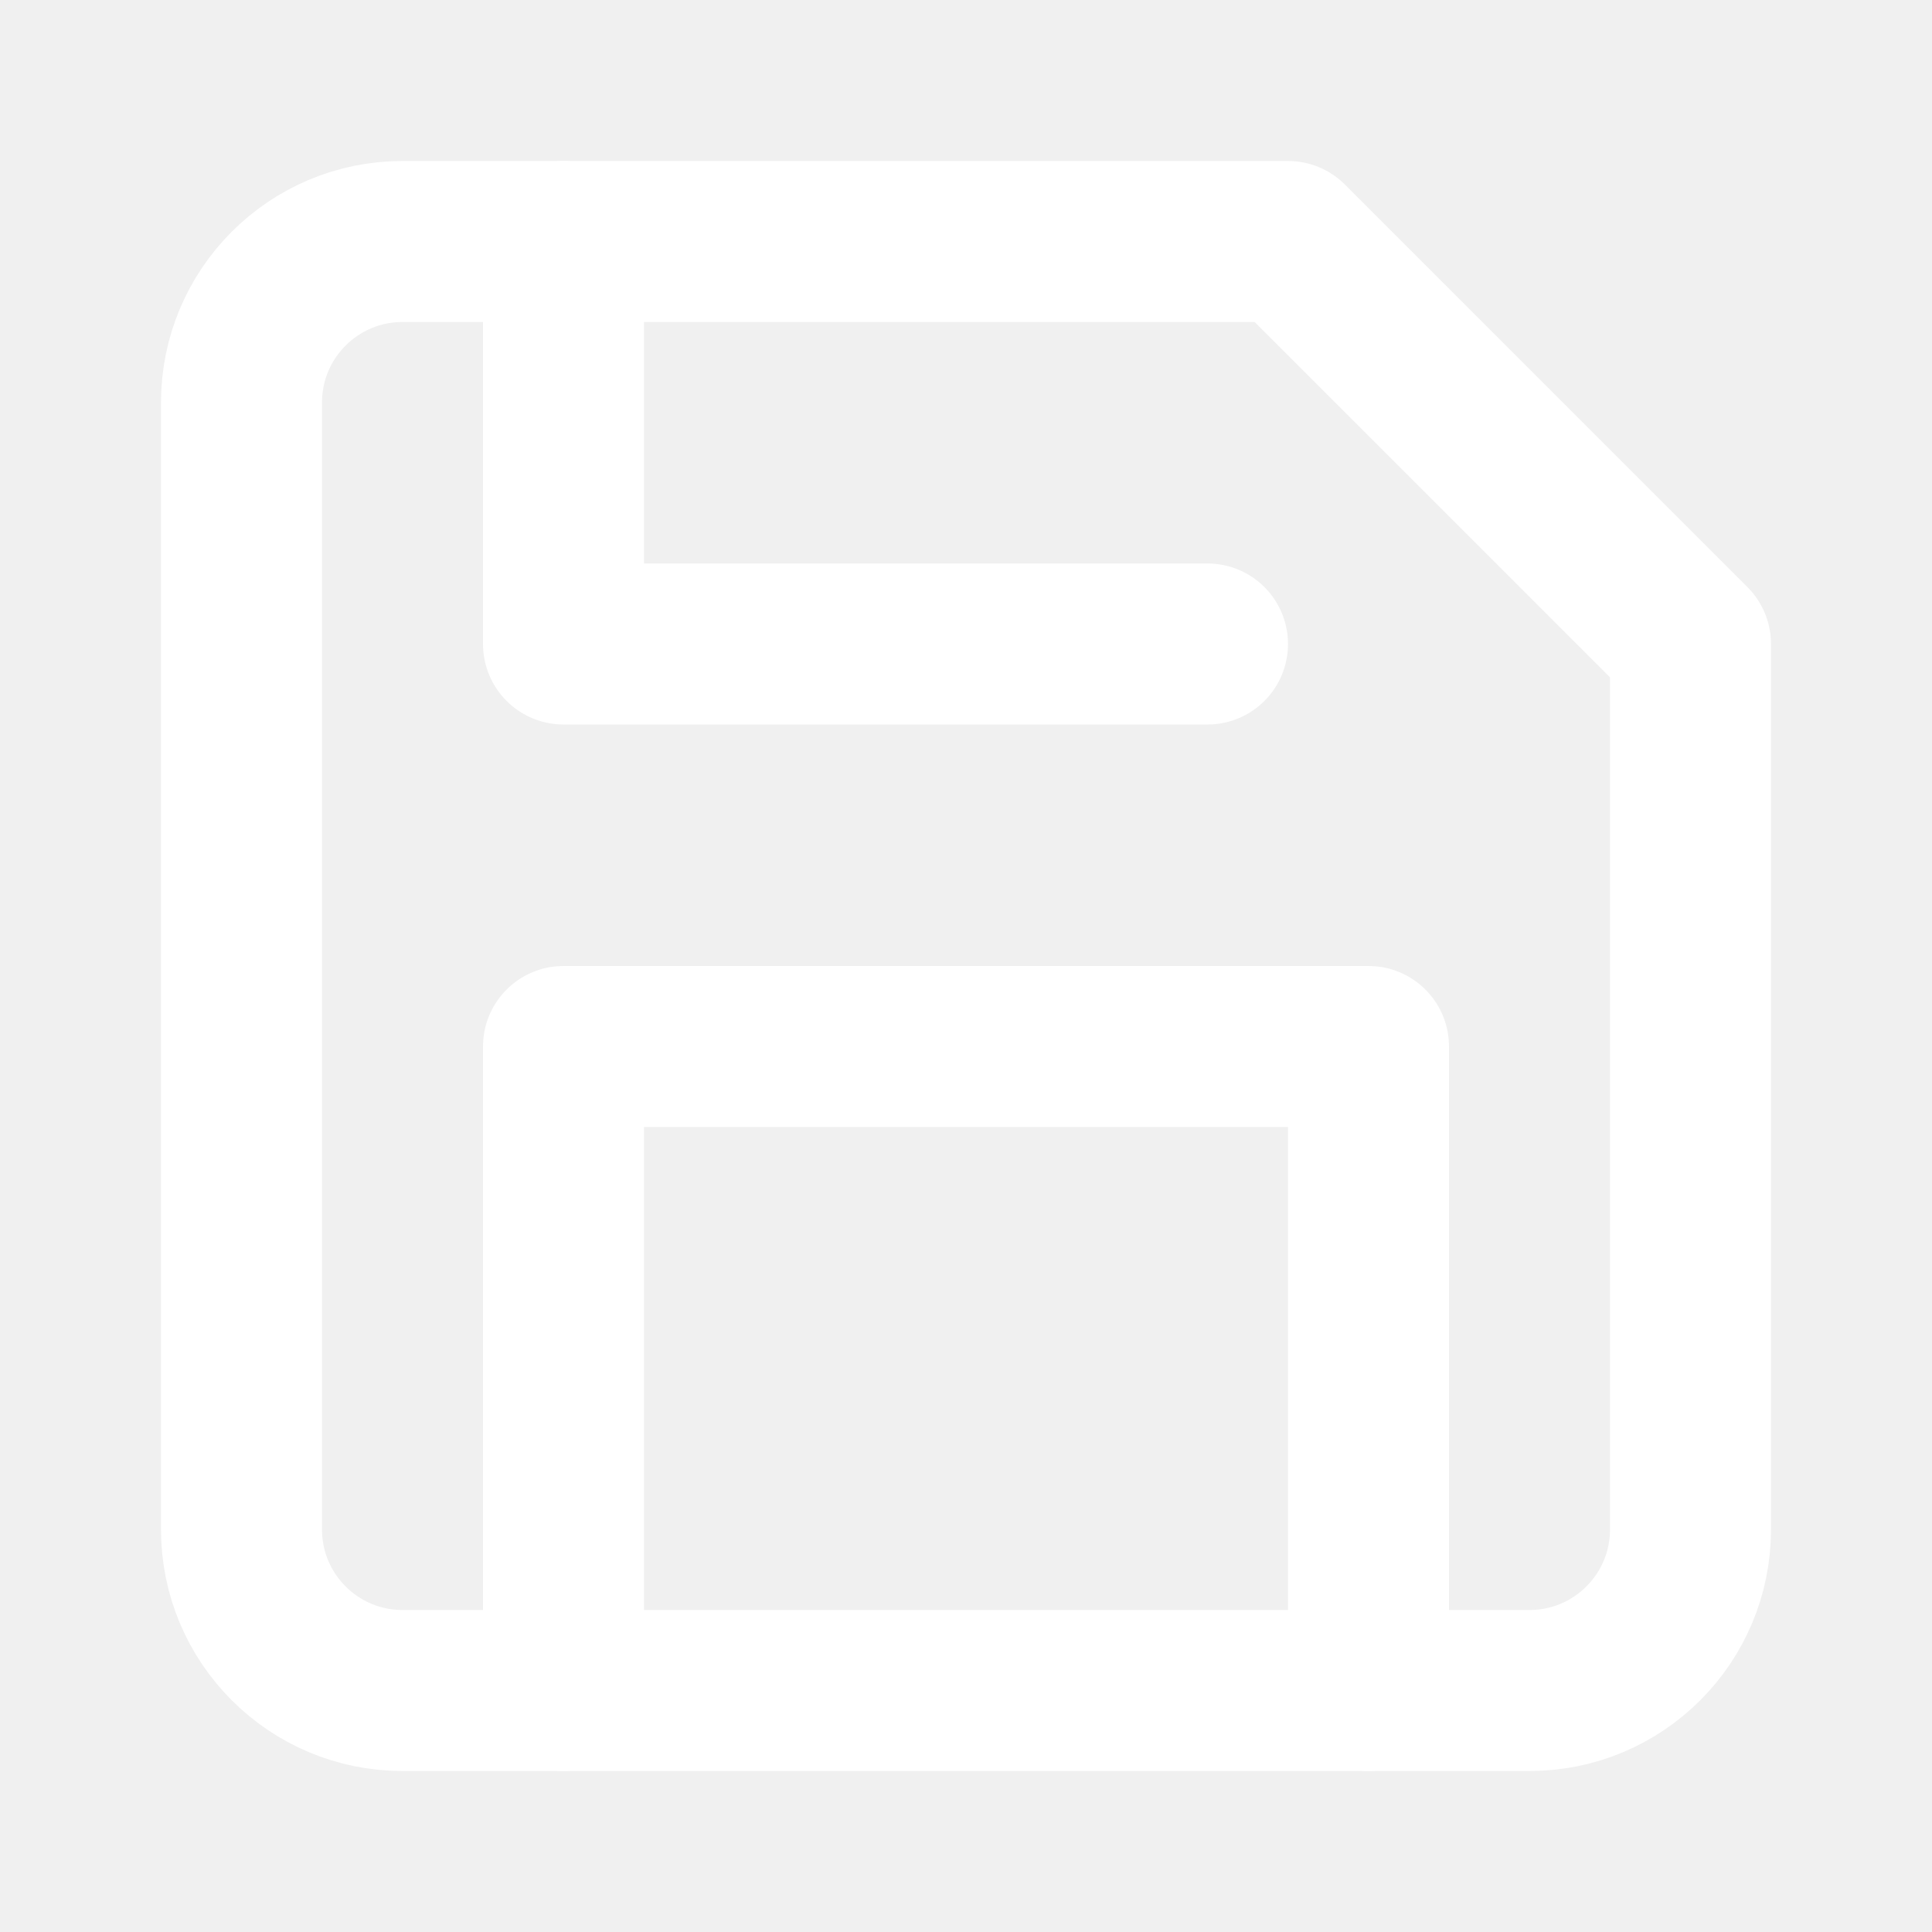
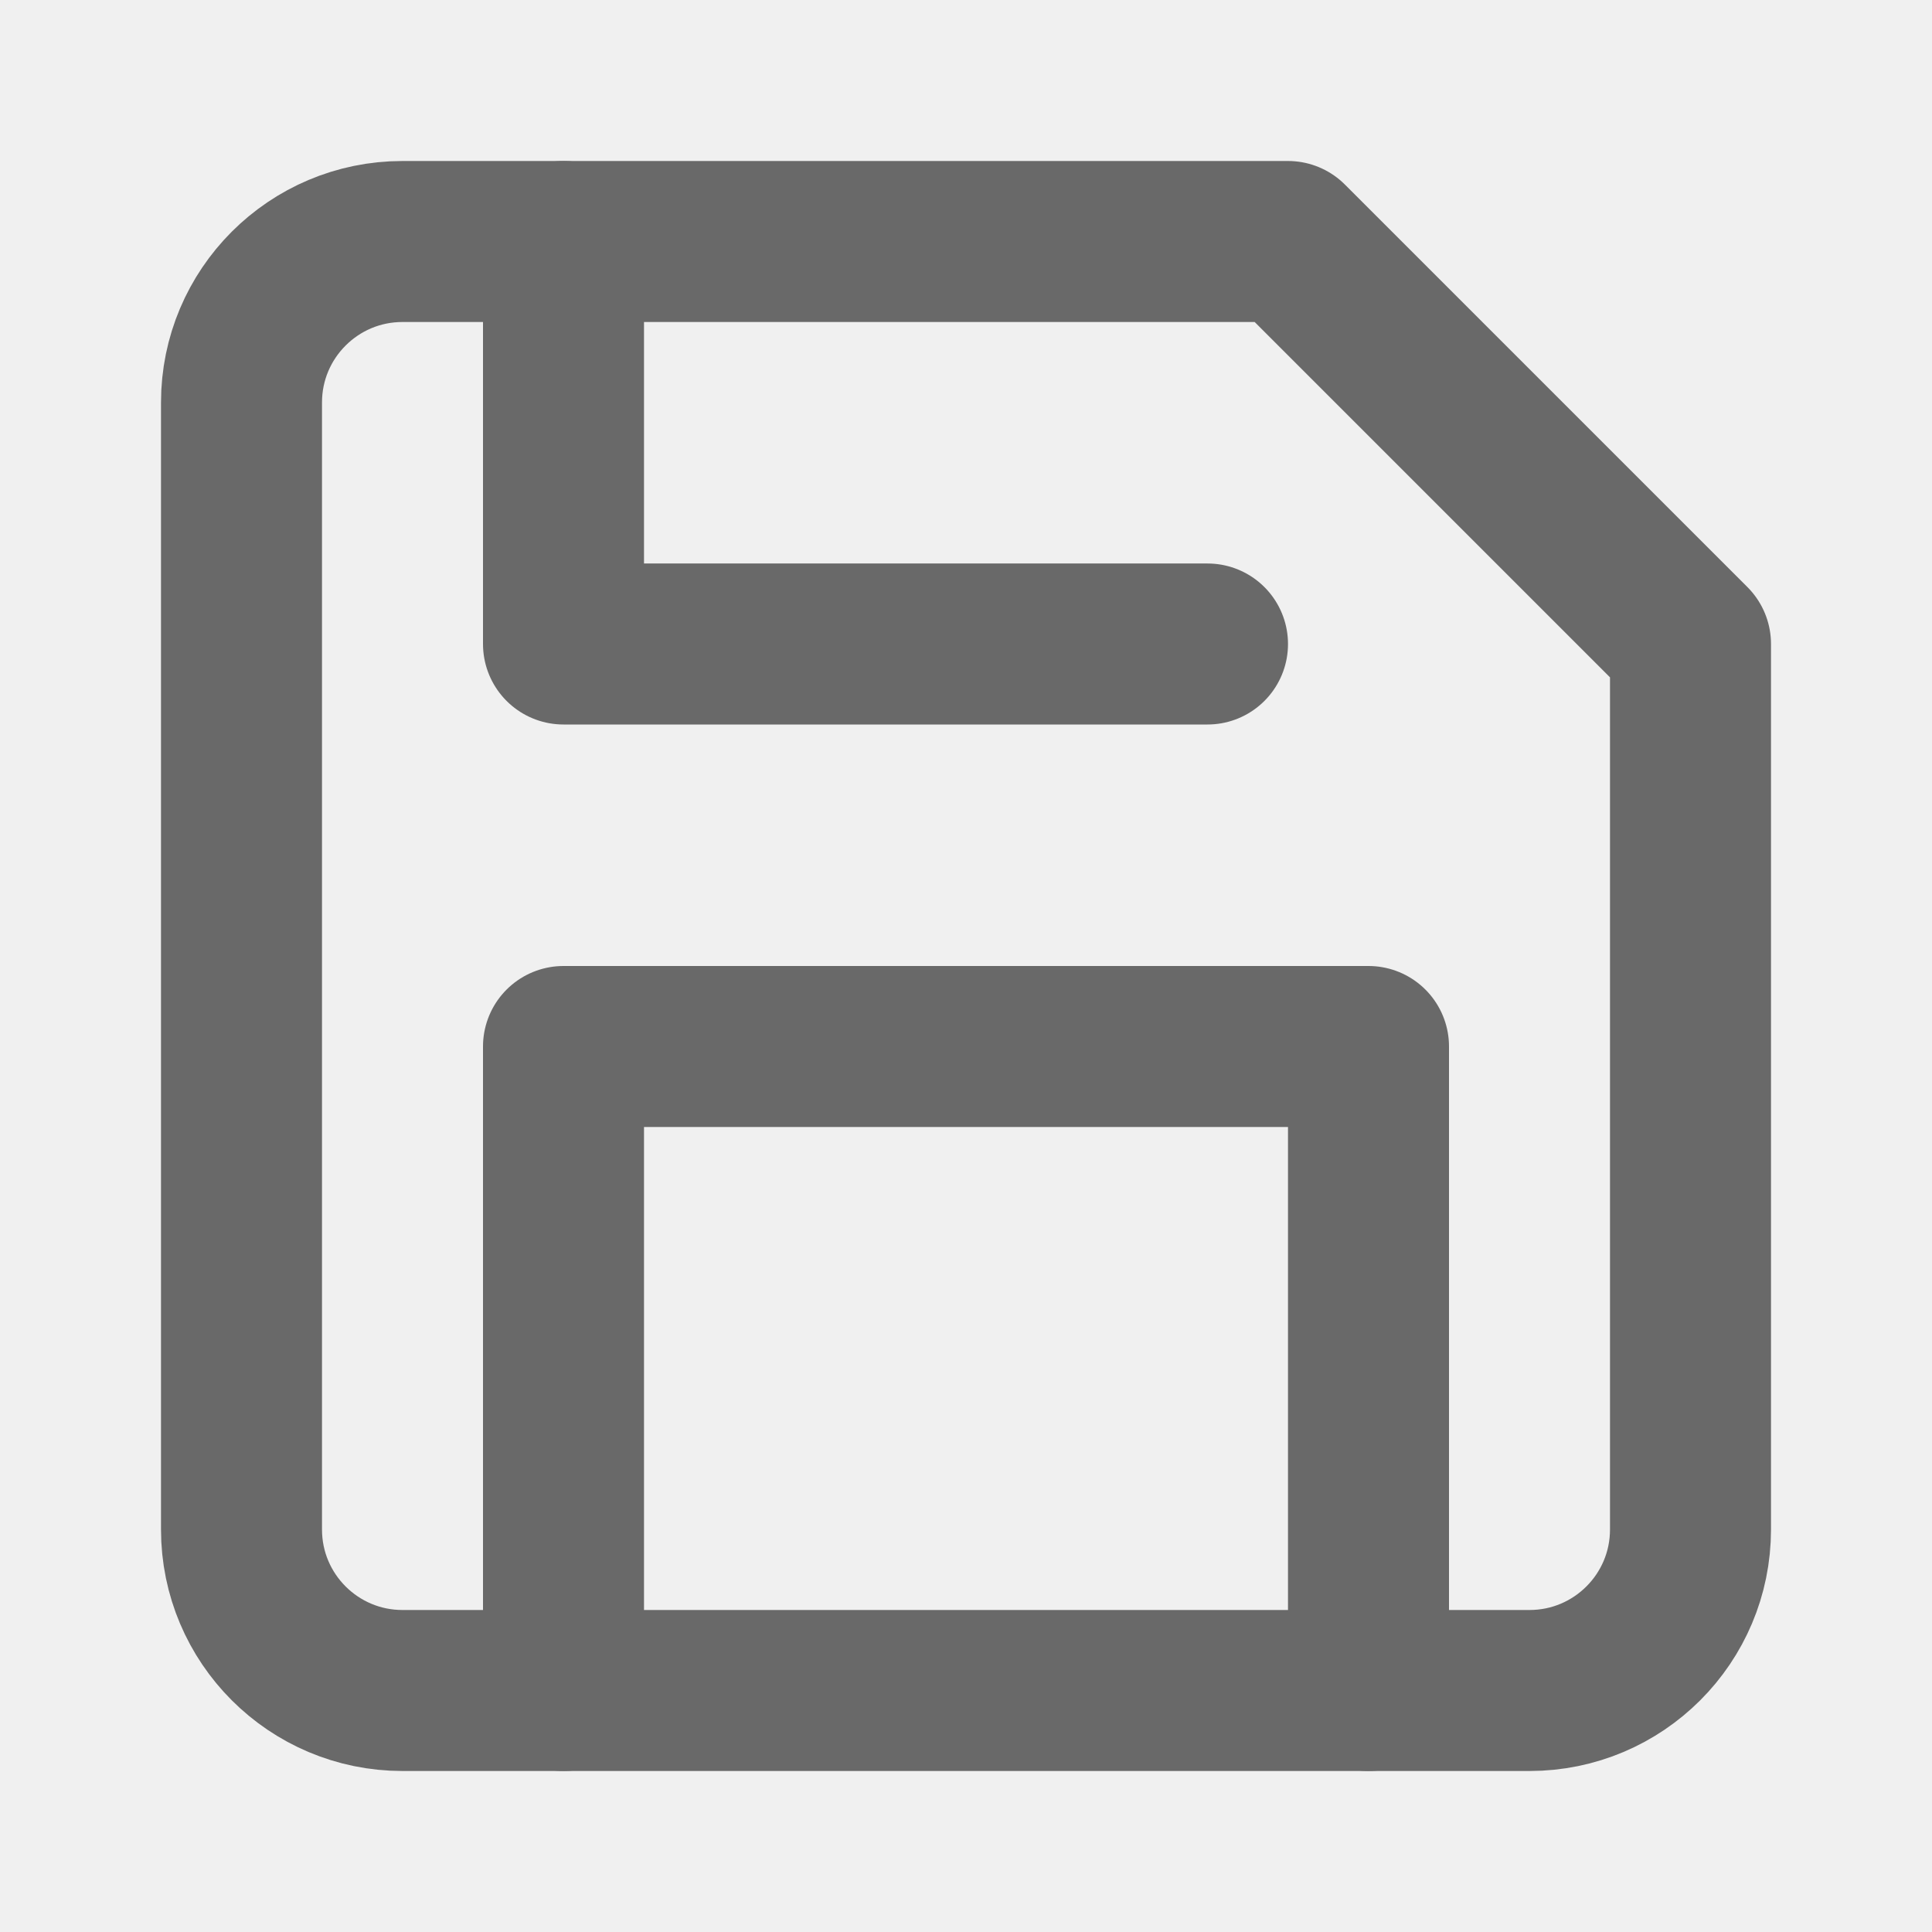
- <svg xmlns="http://www.w3.org/2000/svg" width="46" height="46" fill="none" stroke="white" stroke-linecap="round" stroke-linejoin="round" stroke-width="2" viewBox="0 0 24 24">
+ <svg xmlns="http://www.w3.org/2000/svg" width="46" height="46" fill="none" stroke="dimgray" stroke-linecap="round" stroke-linejoin="round" stroke-width="2" viewBox="0 0 24 24">
  <path d="M19 21H5a2 2 0 0 1-2-2V5a2 2 0 0 1 2-2h11l5 5v11a2 2 0 0 1-2 2z" />
  <path d="M17 21v-8H7v8" />
  <path d="M7 3v5h8" />
</svg>
